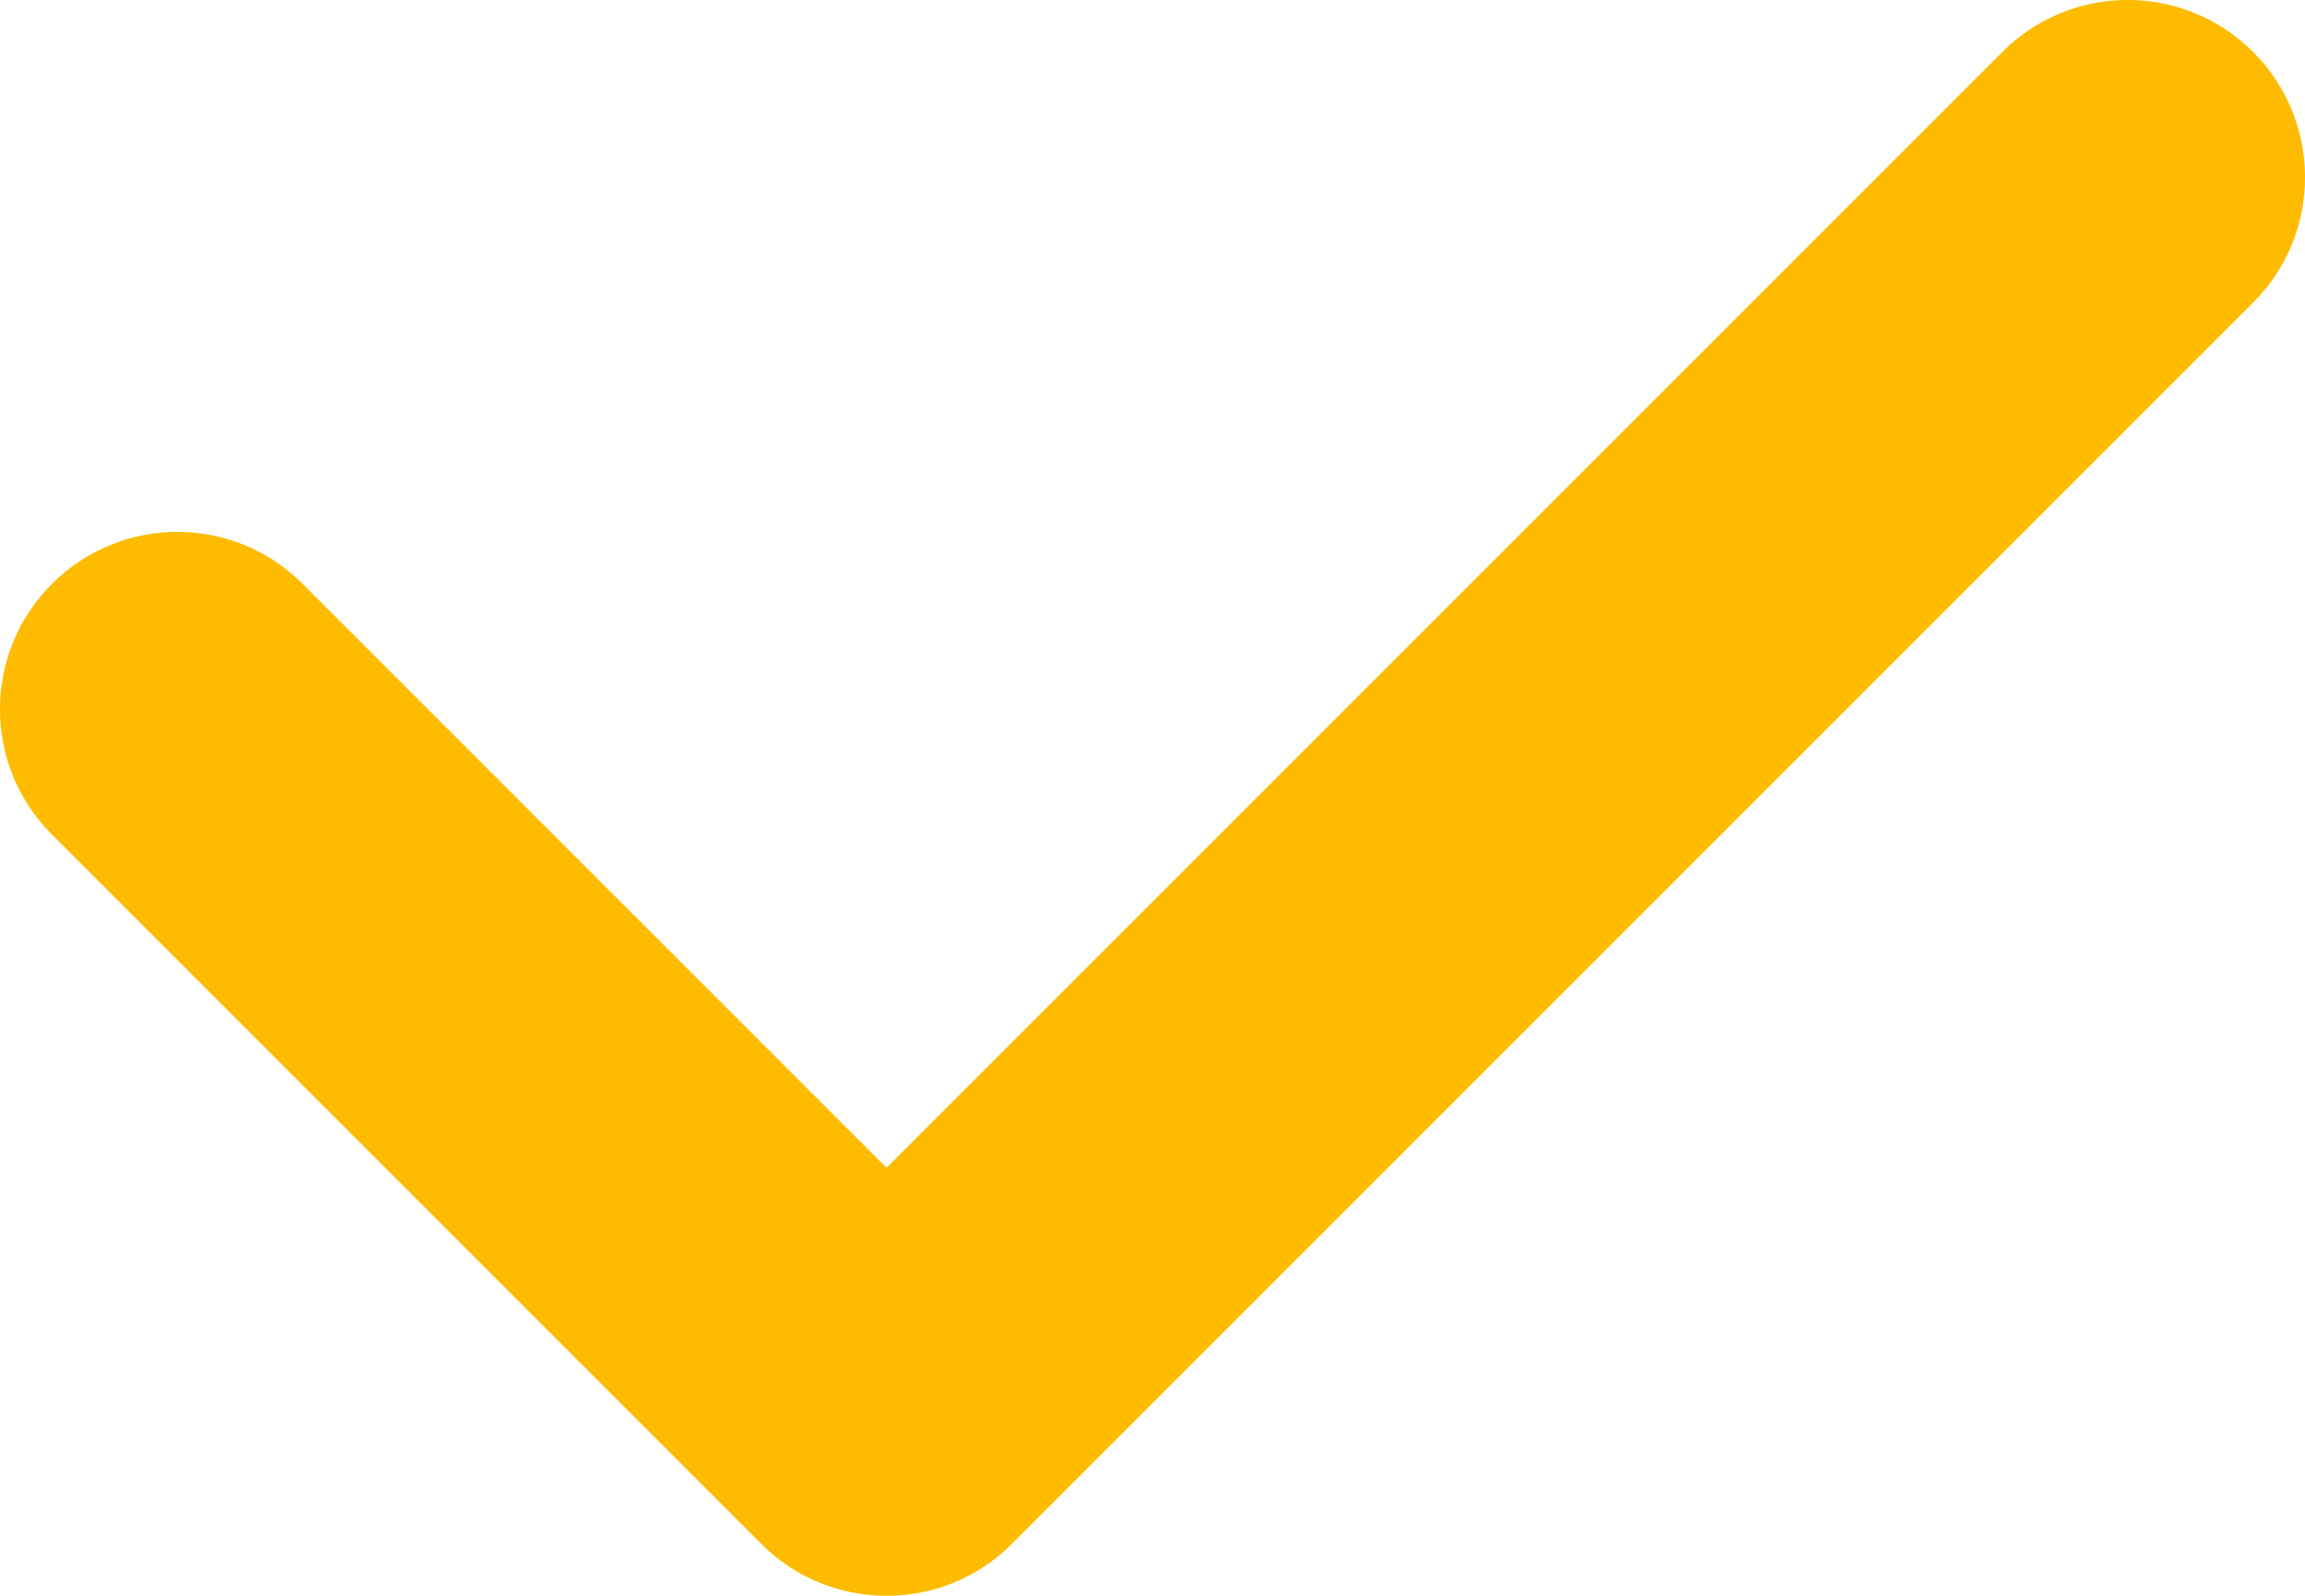
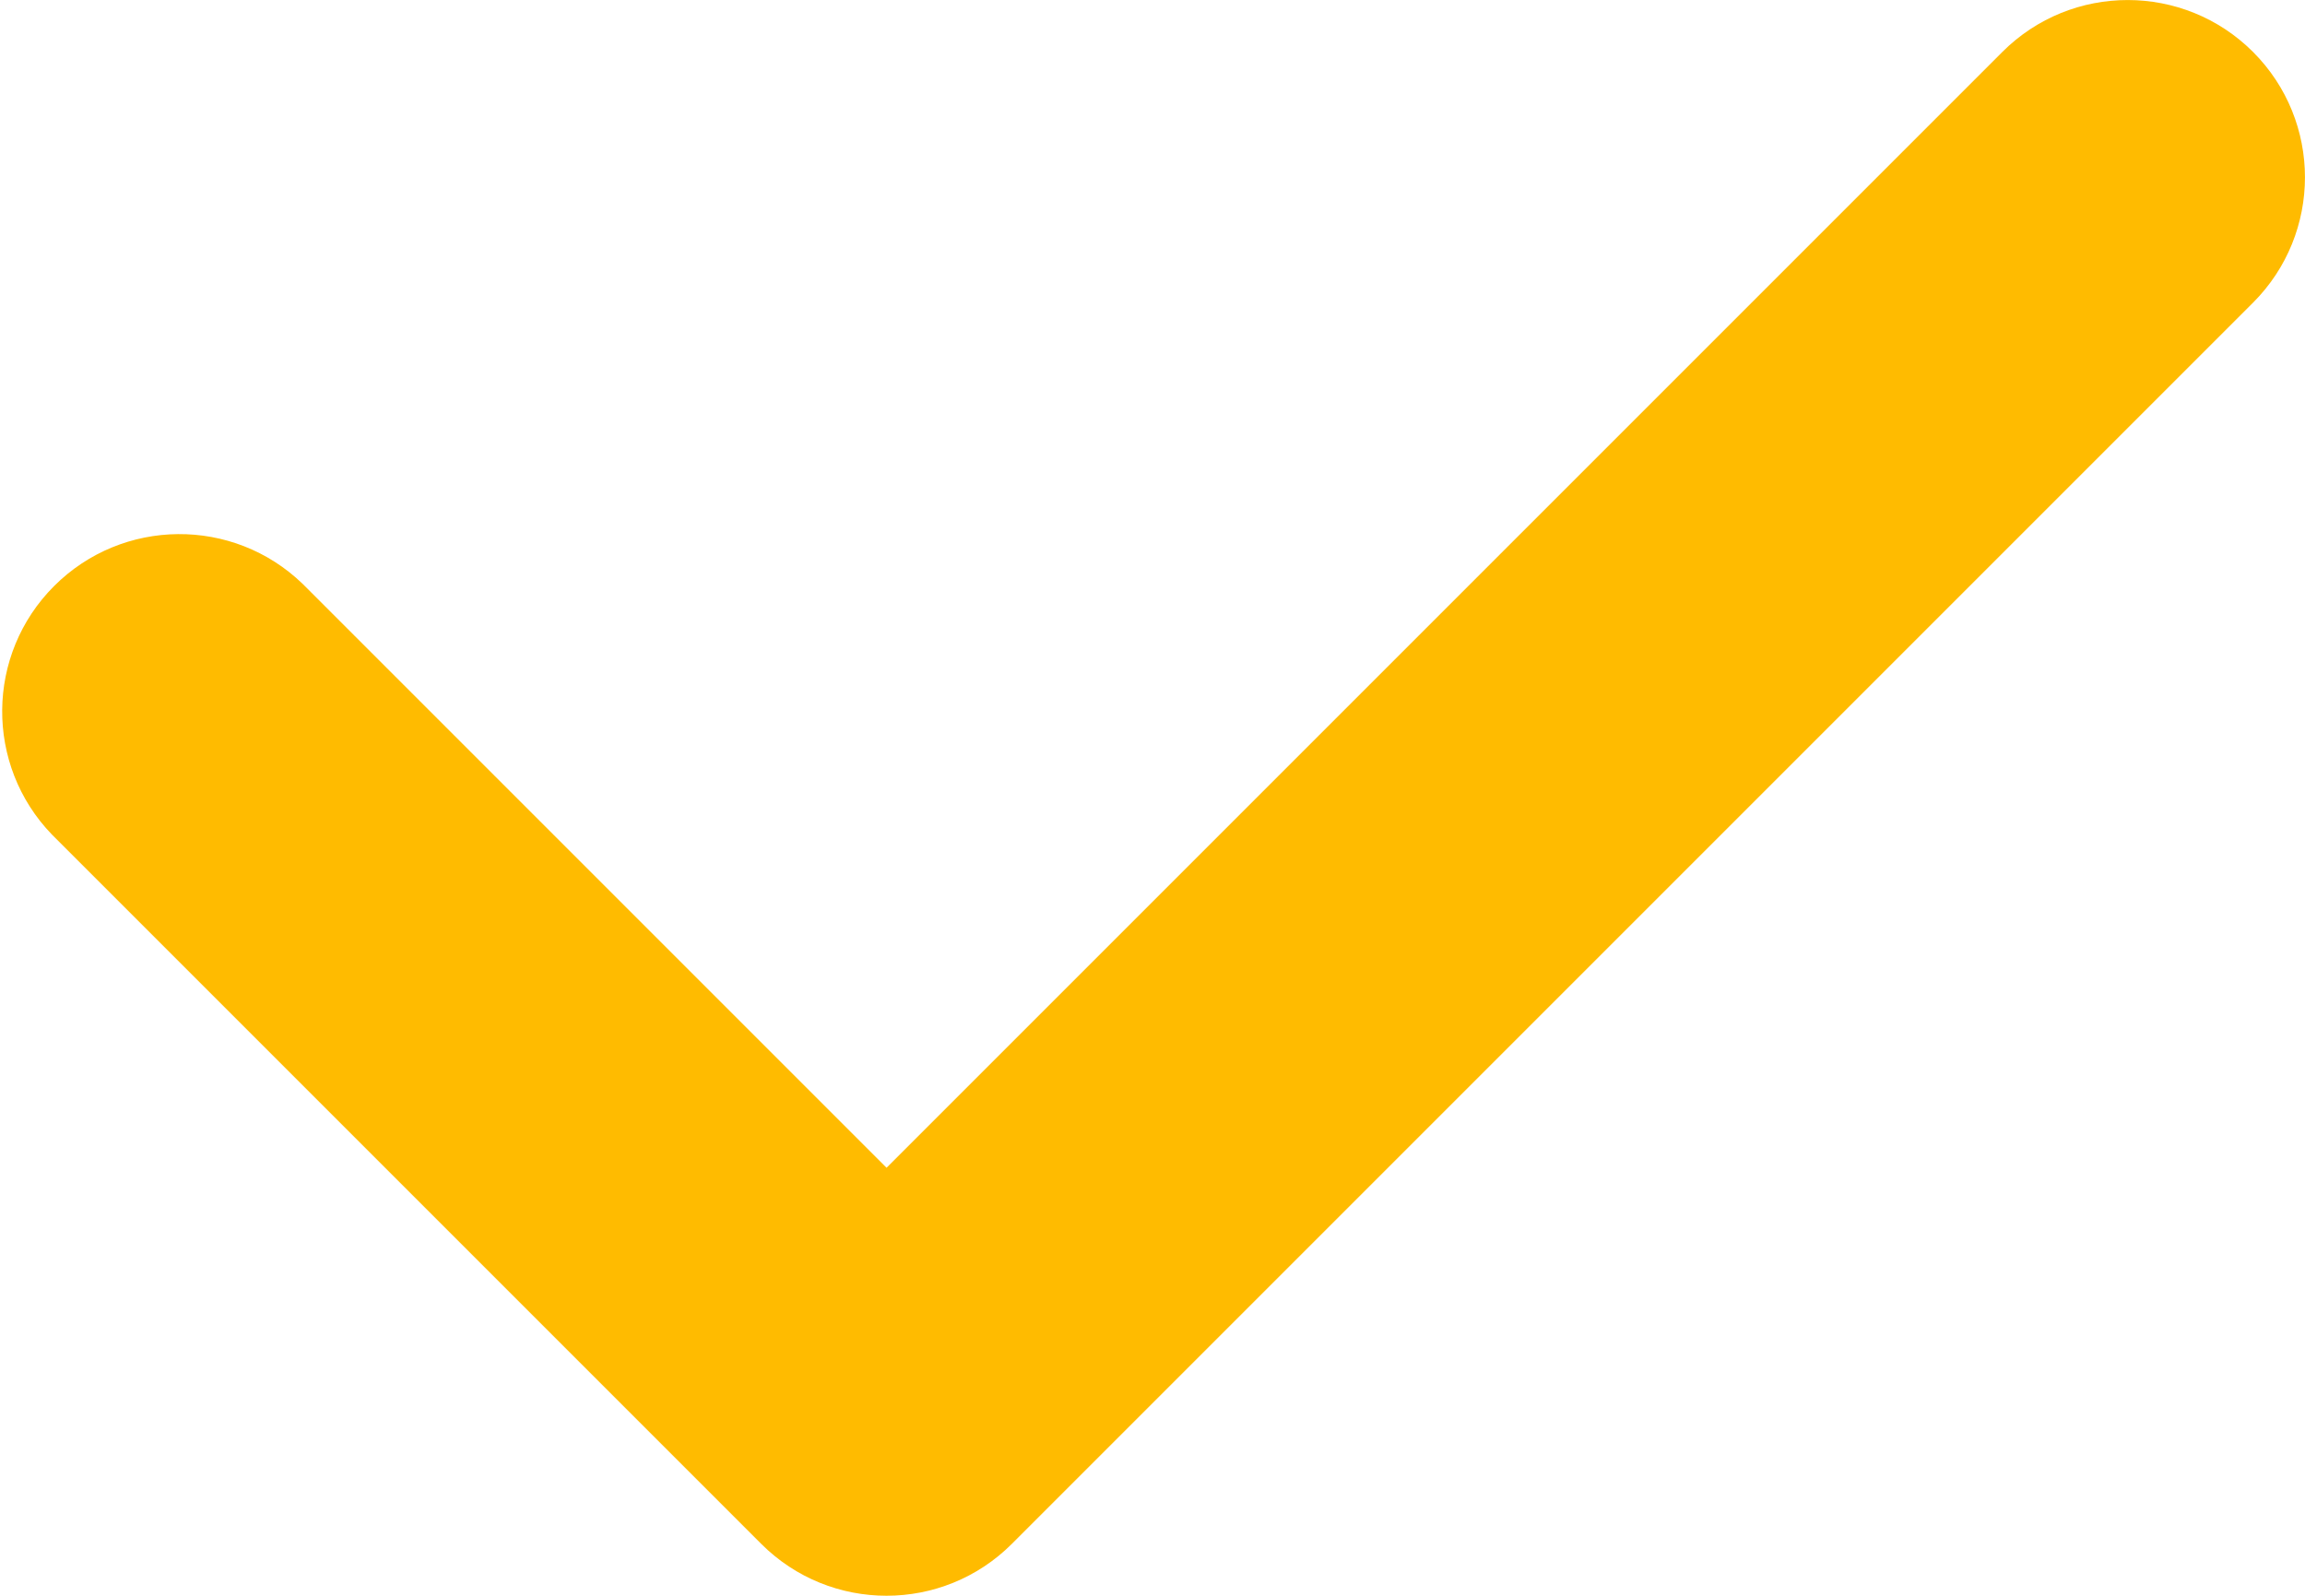
- <svg xmlns="http://www.w3.org/2000/svg" width="13" height="9" viewBox="0 0 13 9" fill="none">
-   <path fill-rule="evenodd" clip-rule="evenodd" d="M12.707 0.293C13.098 0.683 13.098 1.317 12.707 1.707L5.707 8.707C5.317 9.098 4.683 9.098 4.293 8.707L0.293 4.707C-0.098 4.317 -0.098 3.683 0.293 3.293C0.683 2.902 1.317 2.902 1.707 3.293L5 6.586L11.293 0.293C11.683 -0.098 12.317 -0.098 12.707 0.293Z" fill="#FFBB00" />
+ <svg xmlns="http://www.w3.org/2000/svg" width="13" height="9" fill="none">
+   <path fill-rule="evenodd" clip-rule="evenodd" d="M12.707.293a1 1 0 0 1 0 1.414l-7 7a1 1 0 0 1-1.414 0l-4-4a1 1 0 0 1 1.414-1.414L5 6.586 11.293.293a1 1 0 0 1 1.414 0Z" fill="#FB0" />
</svg>
